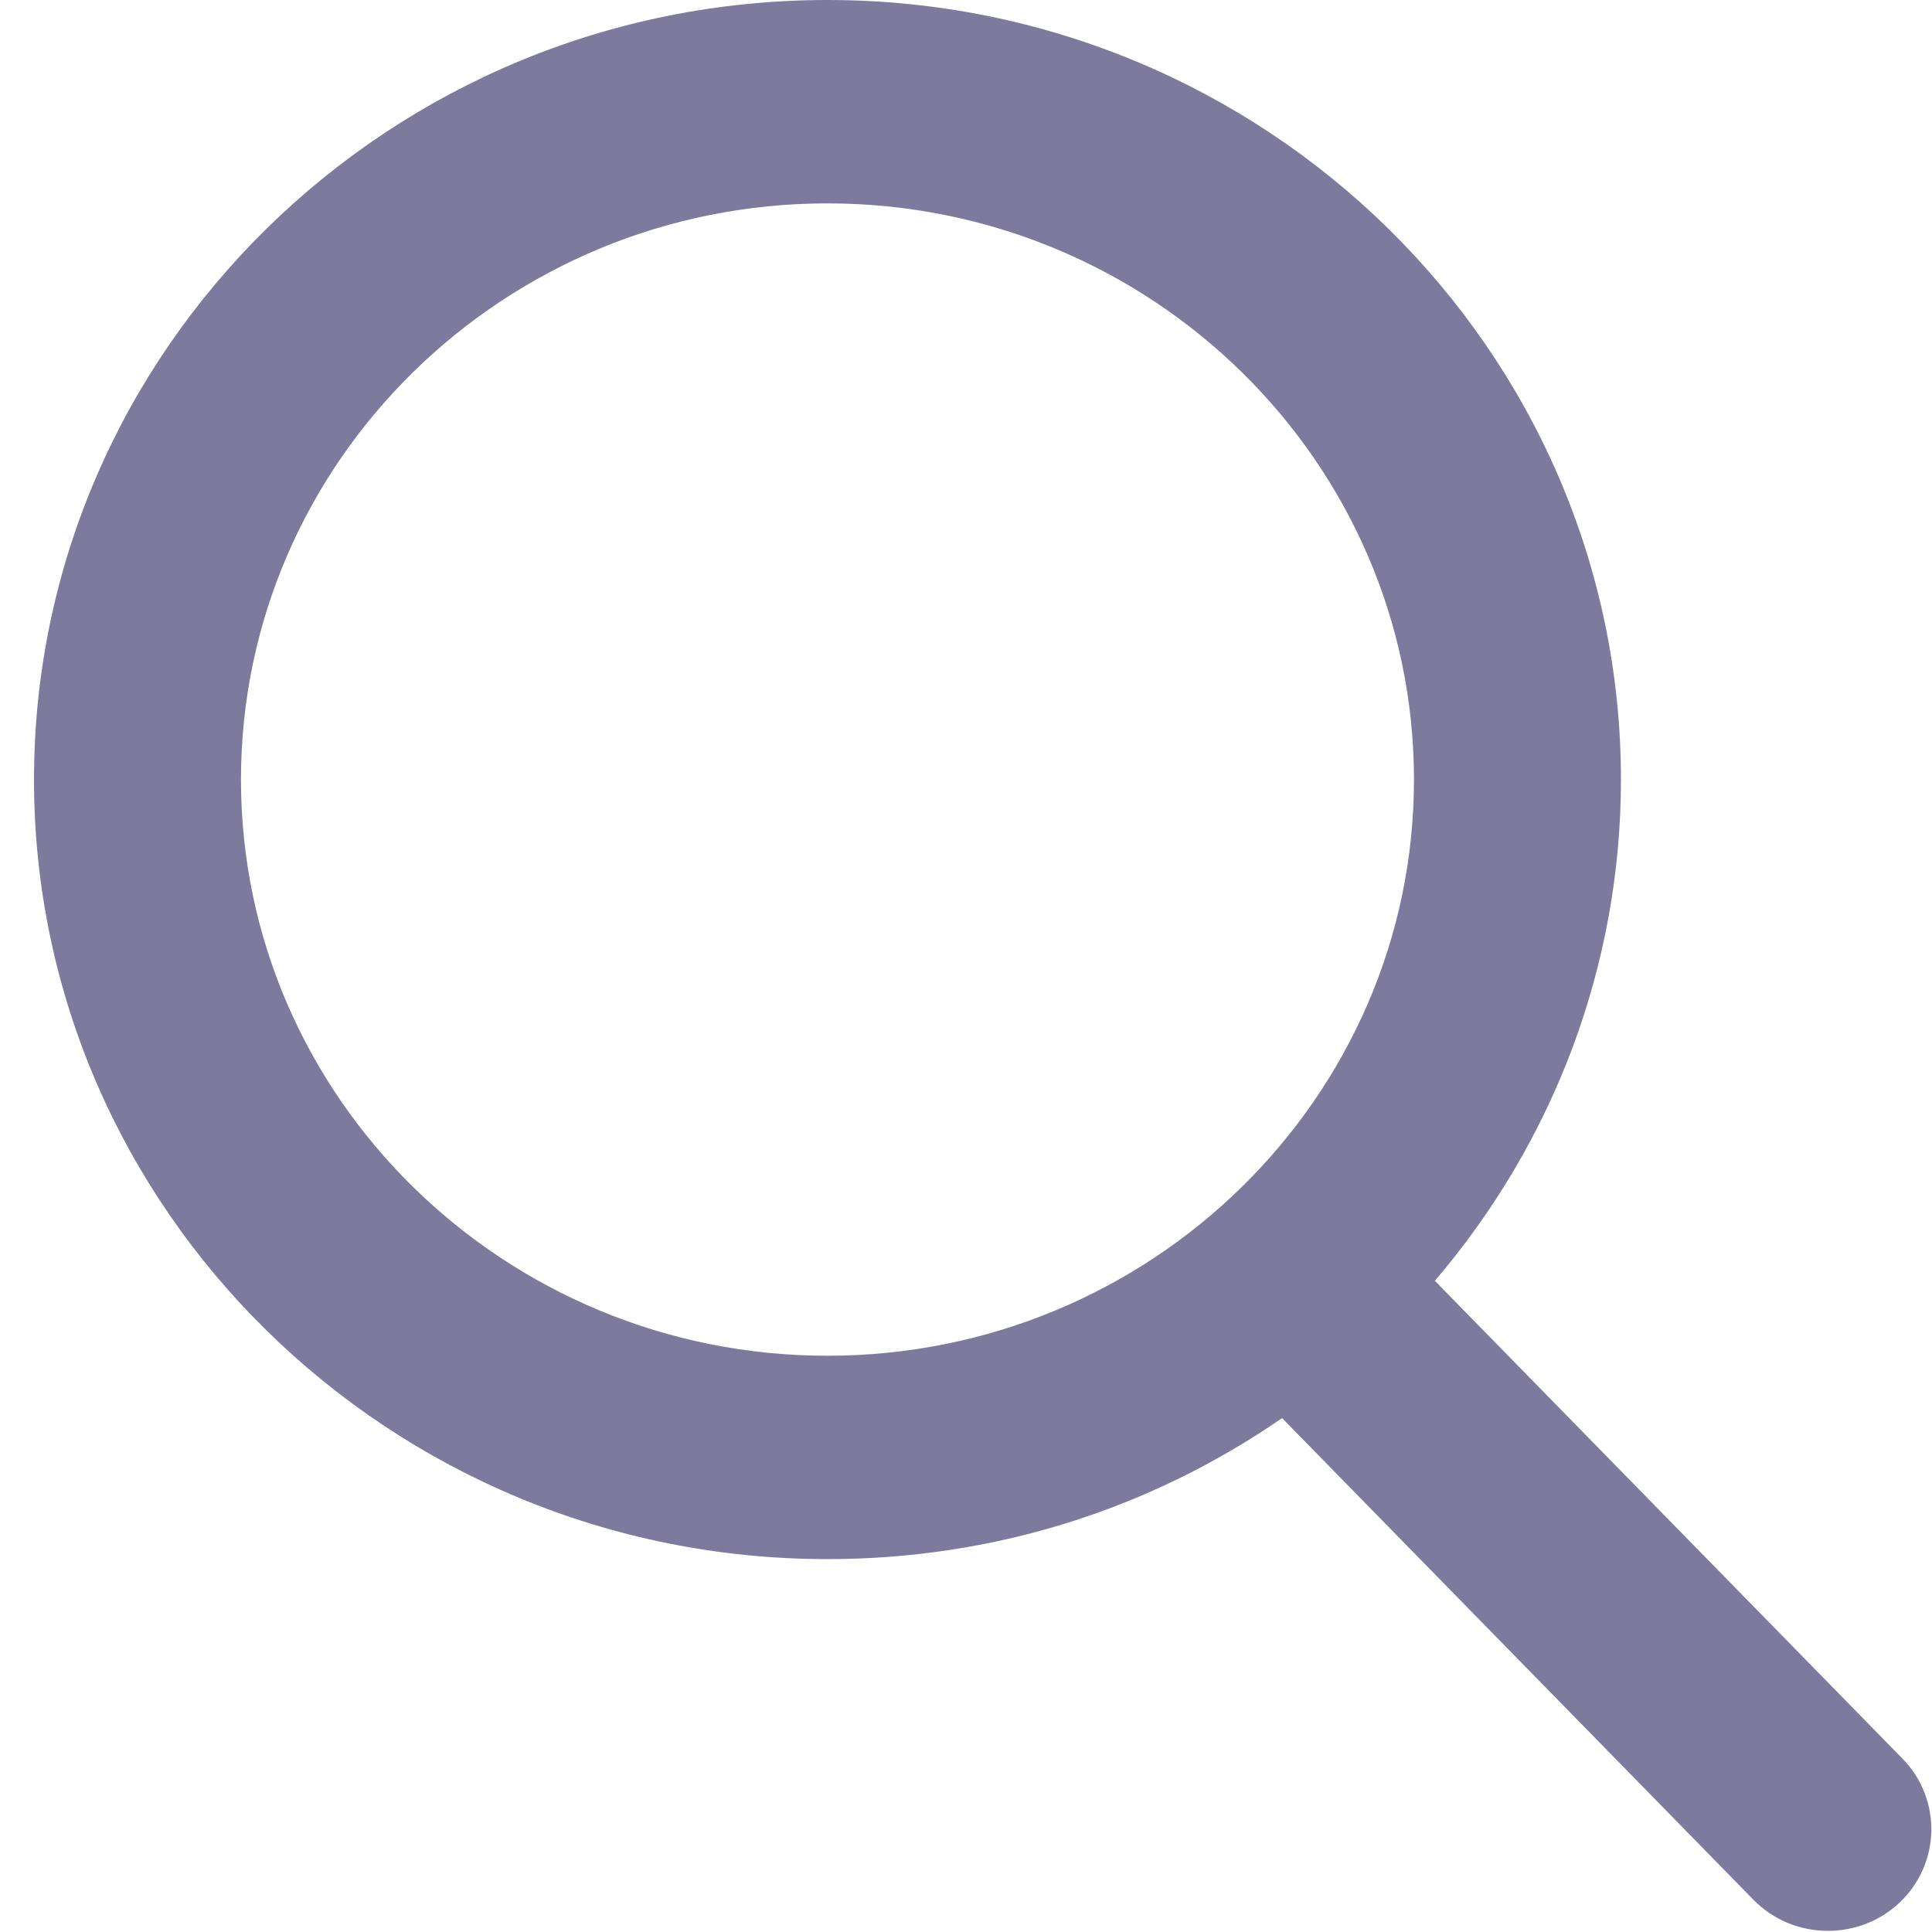
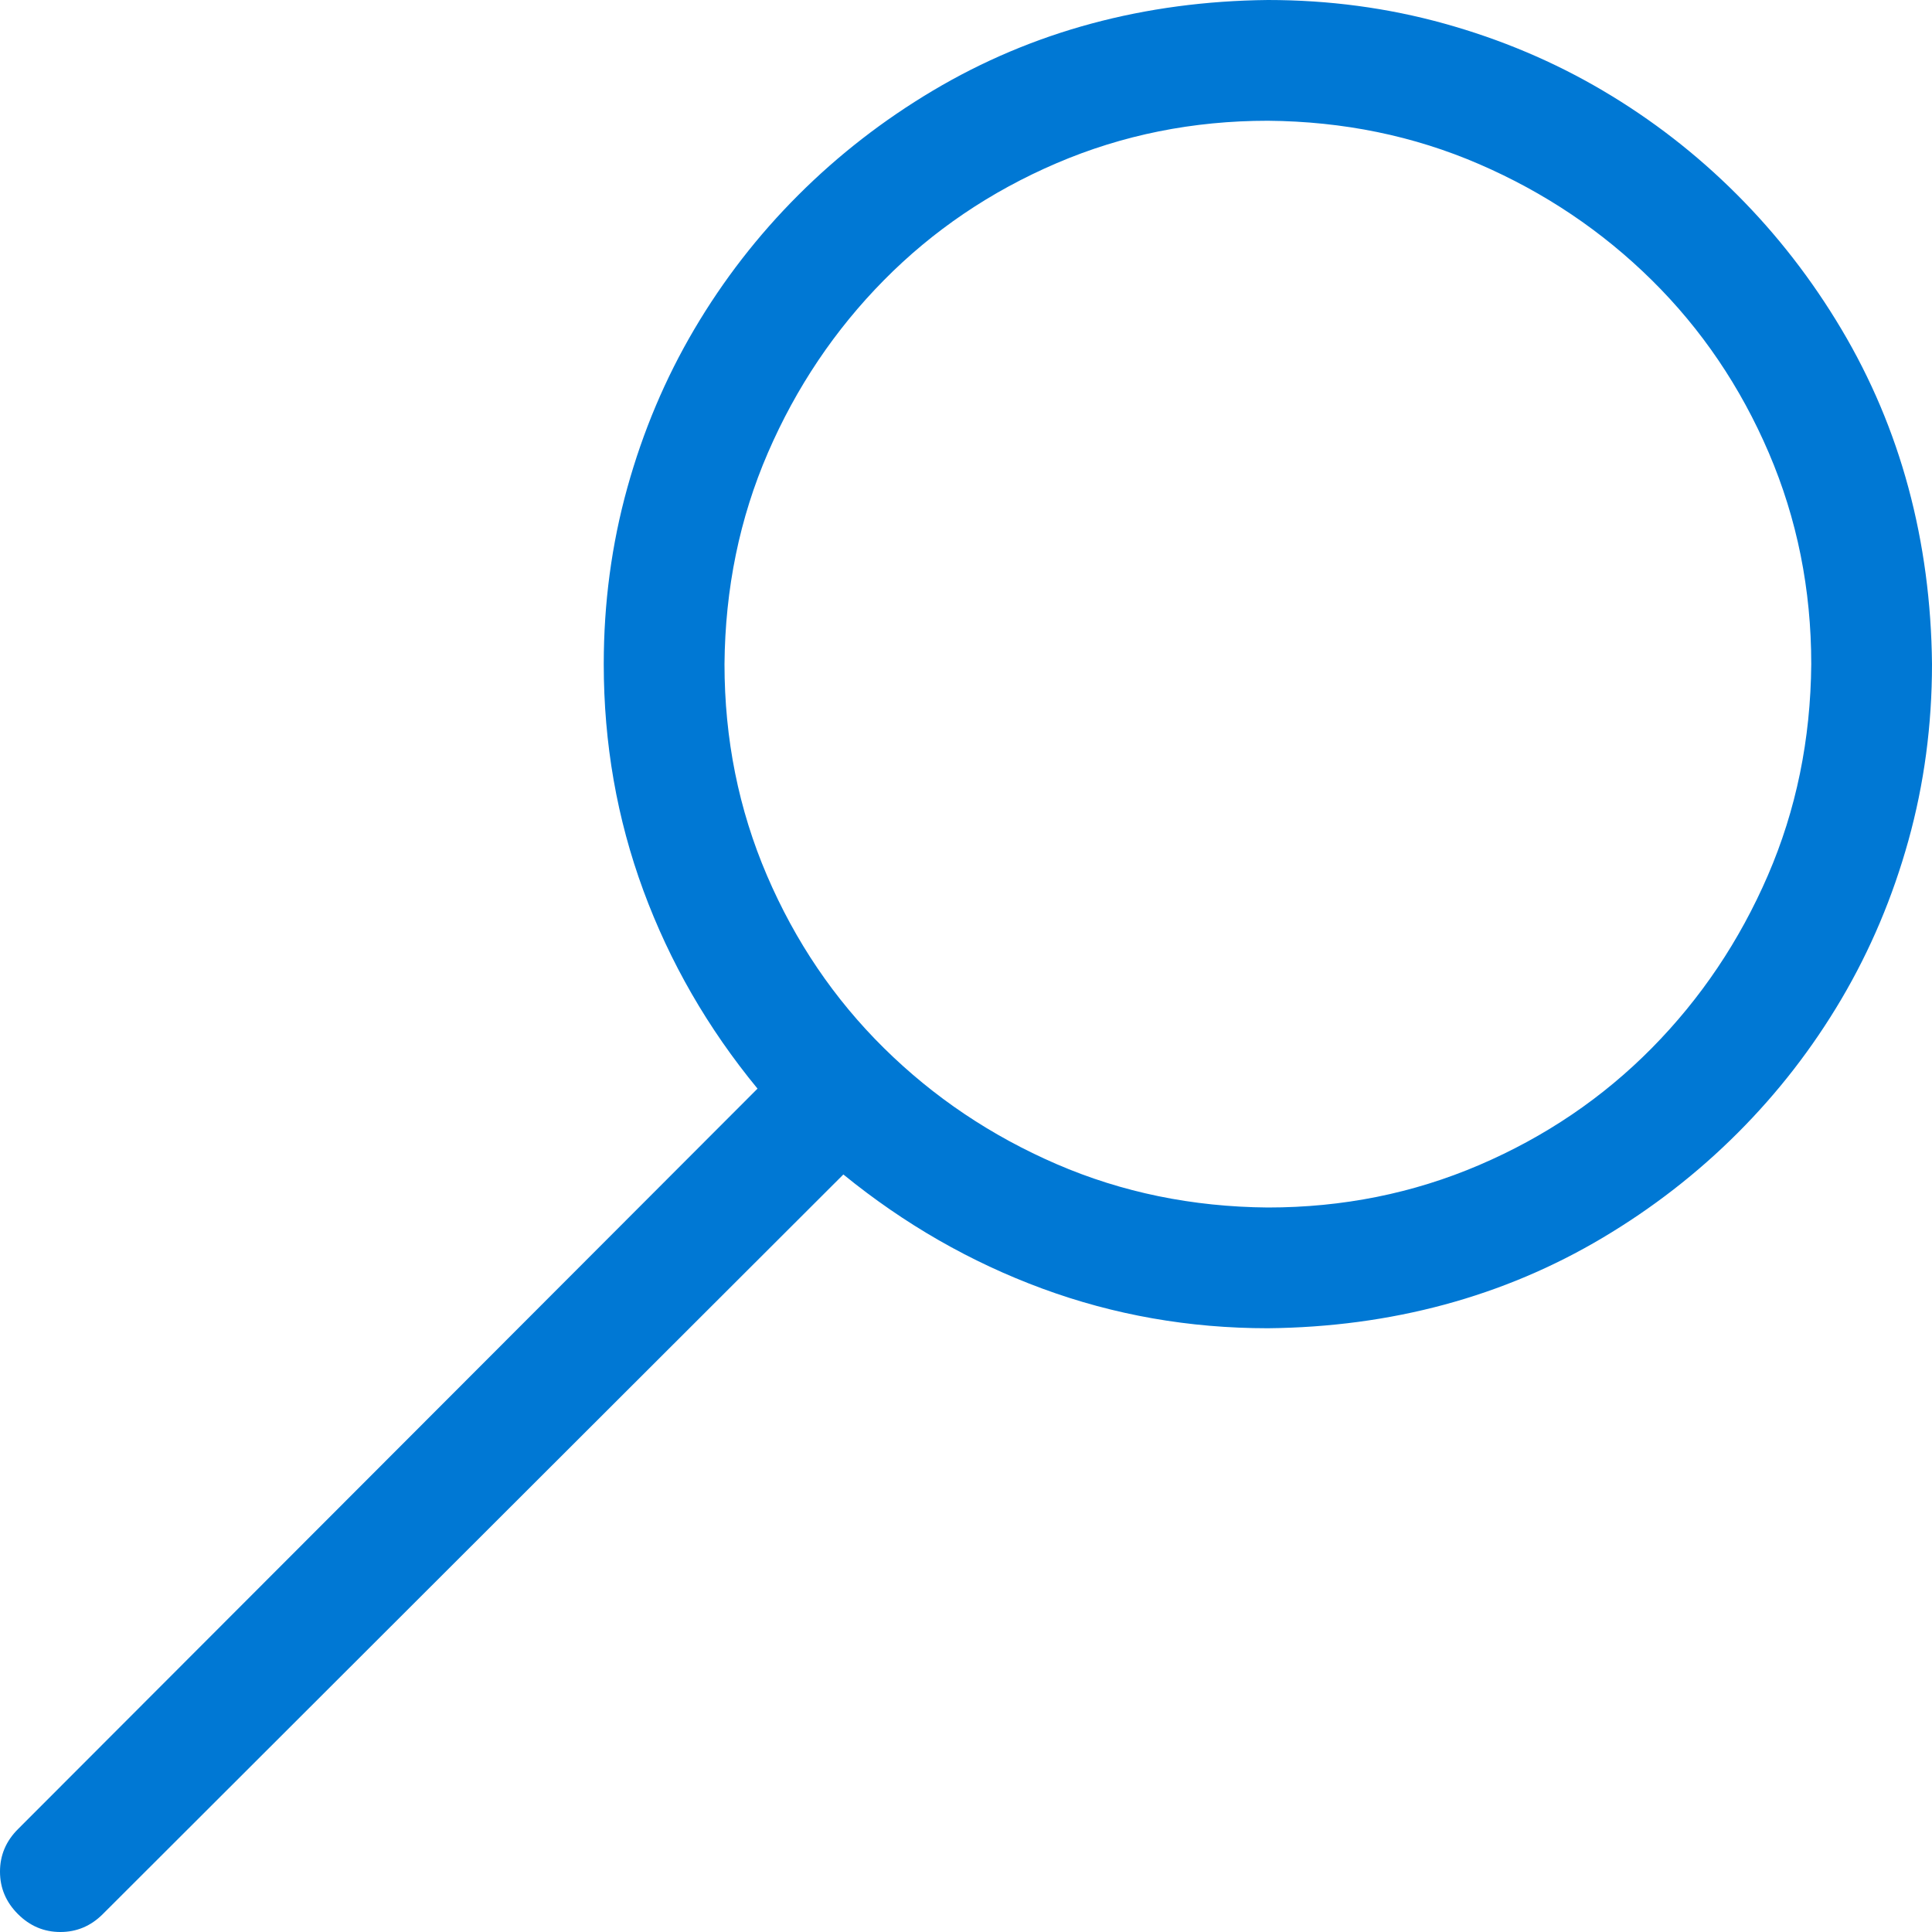
- <svg xmlns="http://www.w3.org/2000/svg" width="15px" height="15px" viewBox="0 0 15 15" version="1.1">
-   <g id="Page-1" stroke="none" stroke-width="1" fill="none" fill-rule="evenodd">
-     <g id="search-icon" fill="#7D7A9E" fill-rule="nonzero">
-       <path d="M14.771,13.654 L11.14,9.944 C12.073,8.853 12.585,7.481 12.585,6.053 C12.585,2.715 9.821,0 6.424,0 C3.027,0 0.264,2.715 0.264,6.053 C0.264,9.39 3.027,12.105 6.424,12.105 C7.7,12.105 8.915,11.727 9.954,11.01 L13.613,14.749 C13.766,14.905 13.972,14.991 14.192,14.991 C14.401,14.991 14.599,14.913 14.749,14.771 C15.068,14.469 15.078,13.968 14.771,13.654 Z M6.424,1.579 C8.935,1.579 10.978,3.586 10.978,6.053 C10.978,8.519 8.935,10.526 6.424,10.526 C3.913,10.526 1.871,8.519 1.871,6.053 C1.871,3.586 3.913,1.579 6.424,1.579 Z" />
-     </g>
-   </g>
+ <svg xmlns="http://www.w3.org/2000/svg" width="32" height="32" viewBox="0 0 2048 2048">
+   <path d="M1344 0q97 0 187 25t168 71 142 110 111 143 71 168 25 187q0 97-25 187t-71 168-110 142-143 111-168 71-187 25q-125 0-239-42t-211-121l-785 784q-19 19-45 19t-45-19-19-45q0-26 19-45l784-785q-79-96-121-210t-42-240q0-97 25-187t71-168 110-142T989 96t168-71 187-25zm0 1280q119 0 224-45t183-124 123-183 46-224q0-119-45-224t-124-183-183-123-224-46q-119 0-224 45T937 297 814 480t-46 224q0 119 45 224t124 183 183 123 224 46z" fill="#0078d4" />
</svg>
